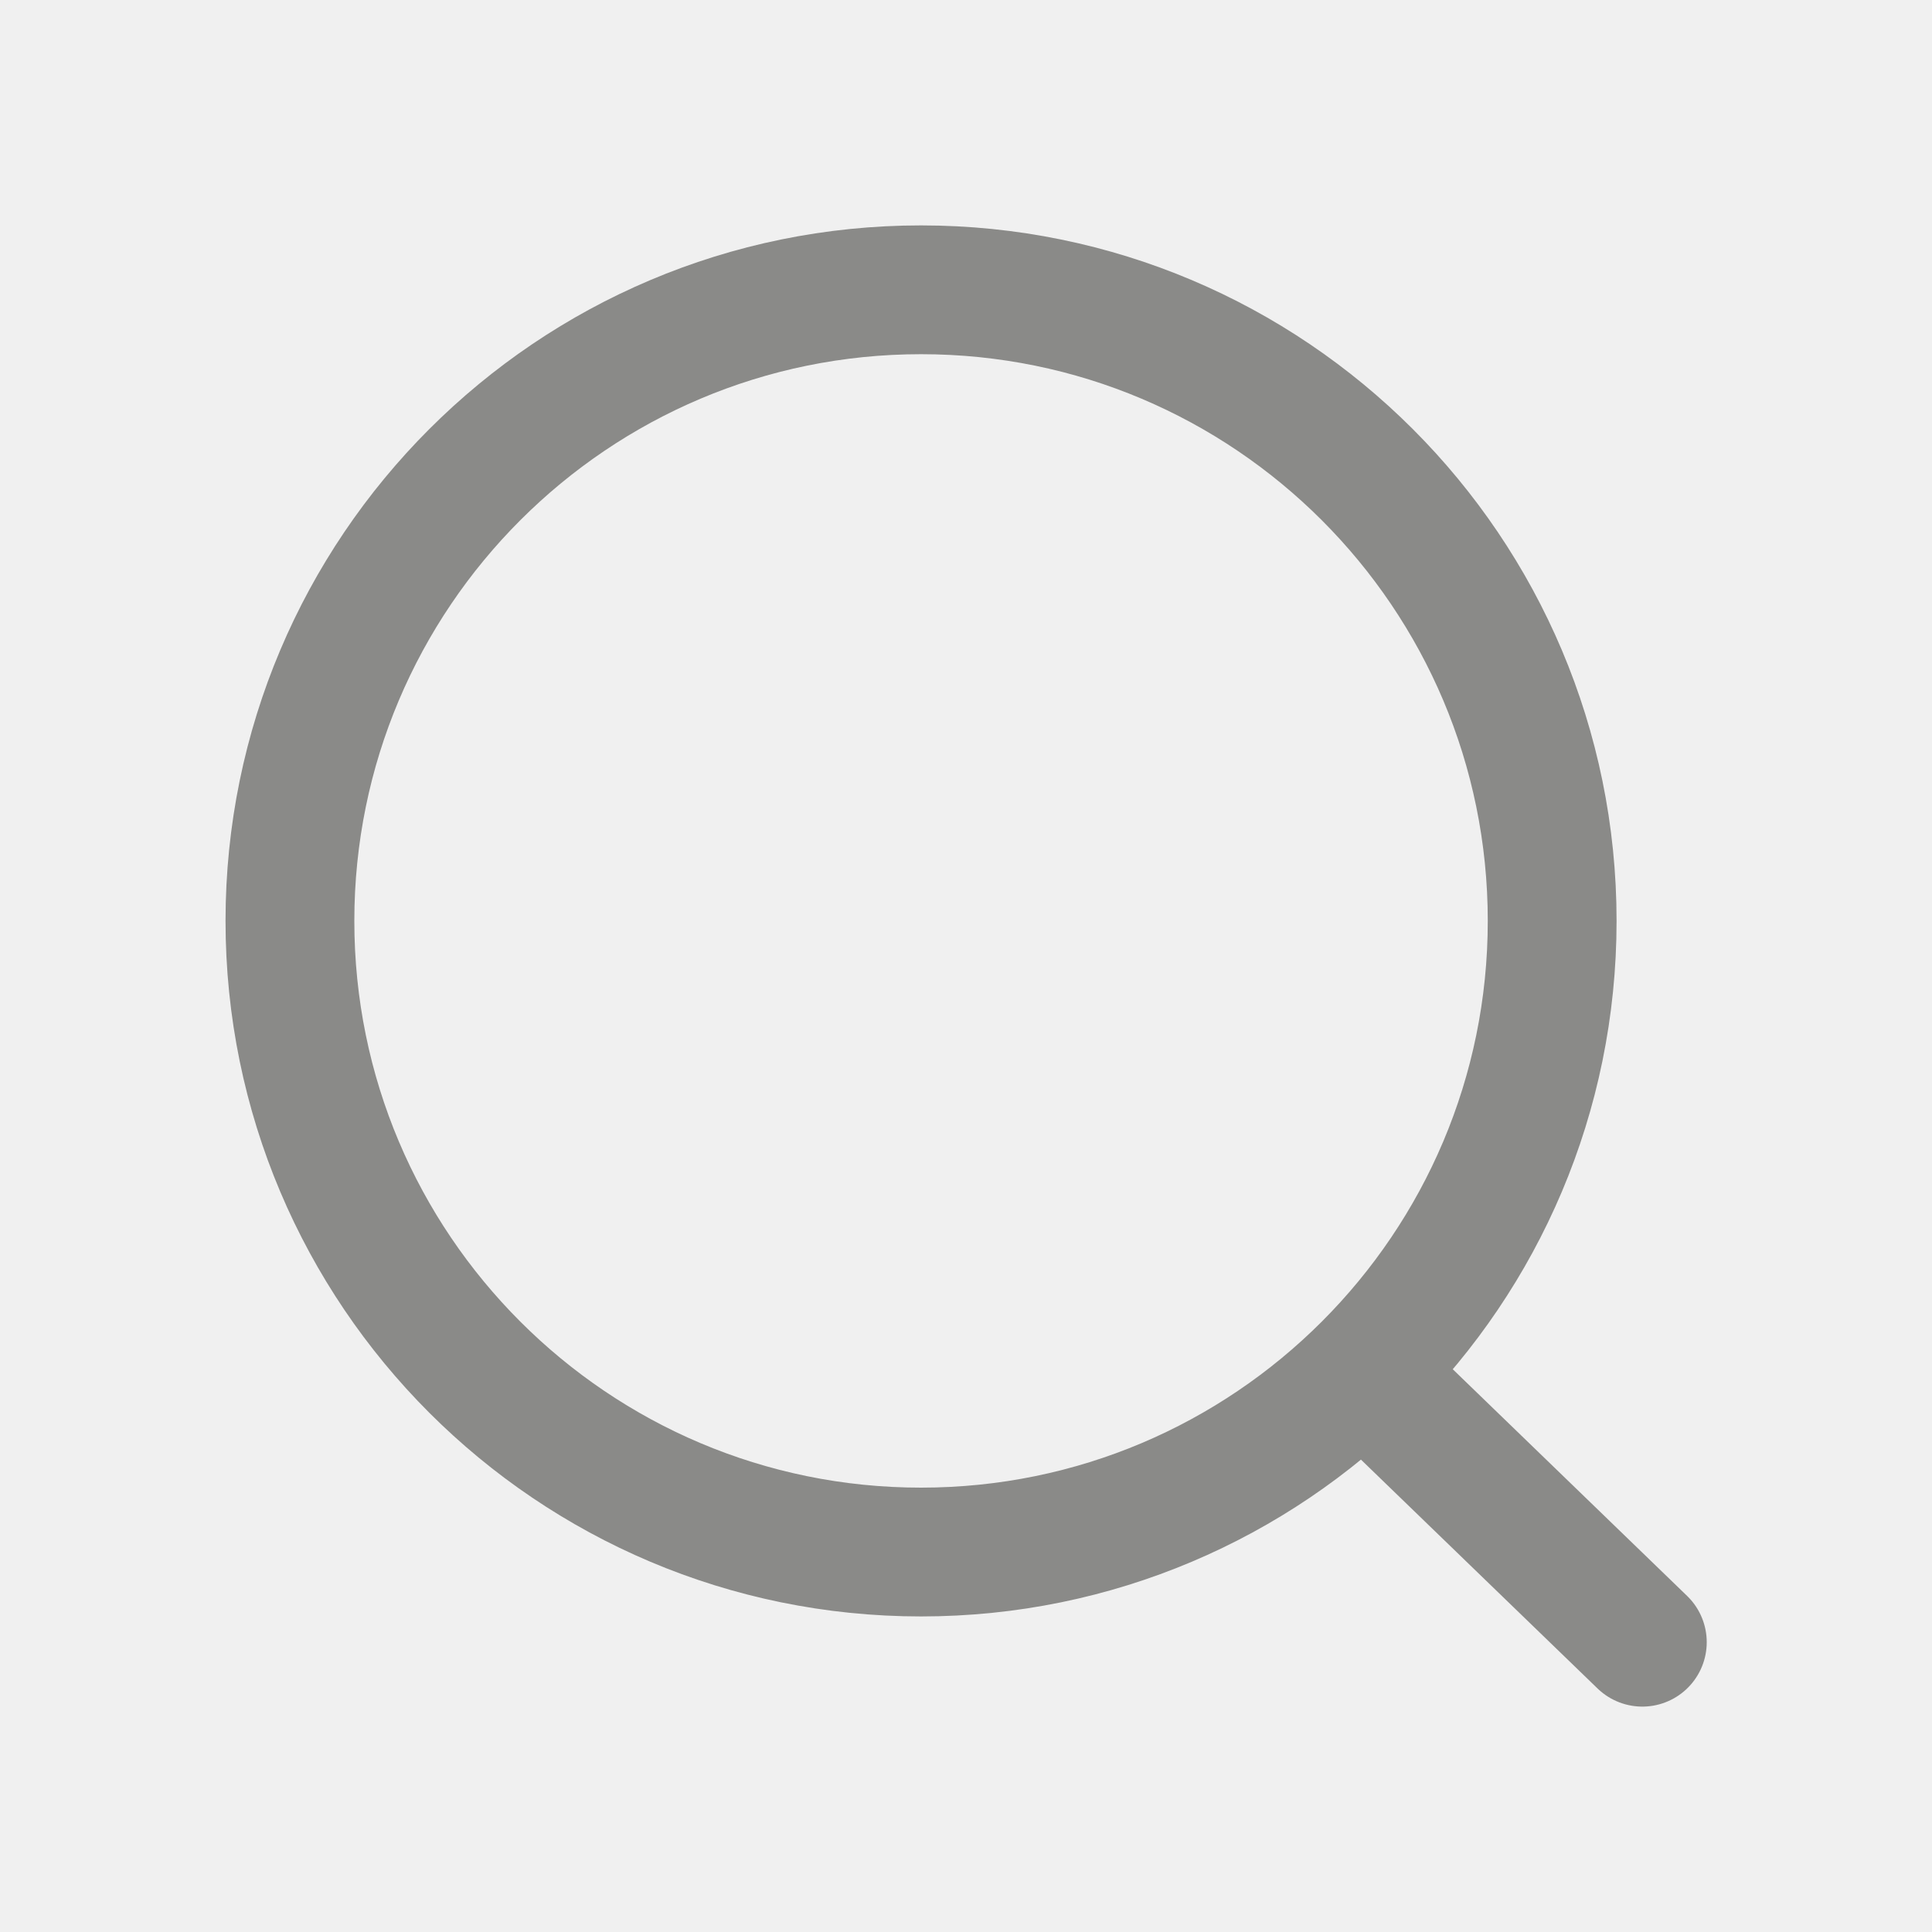
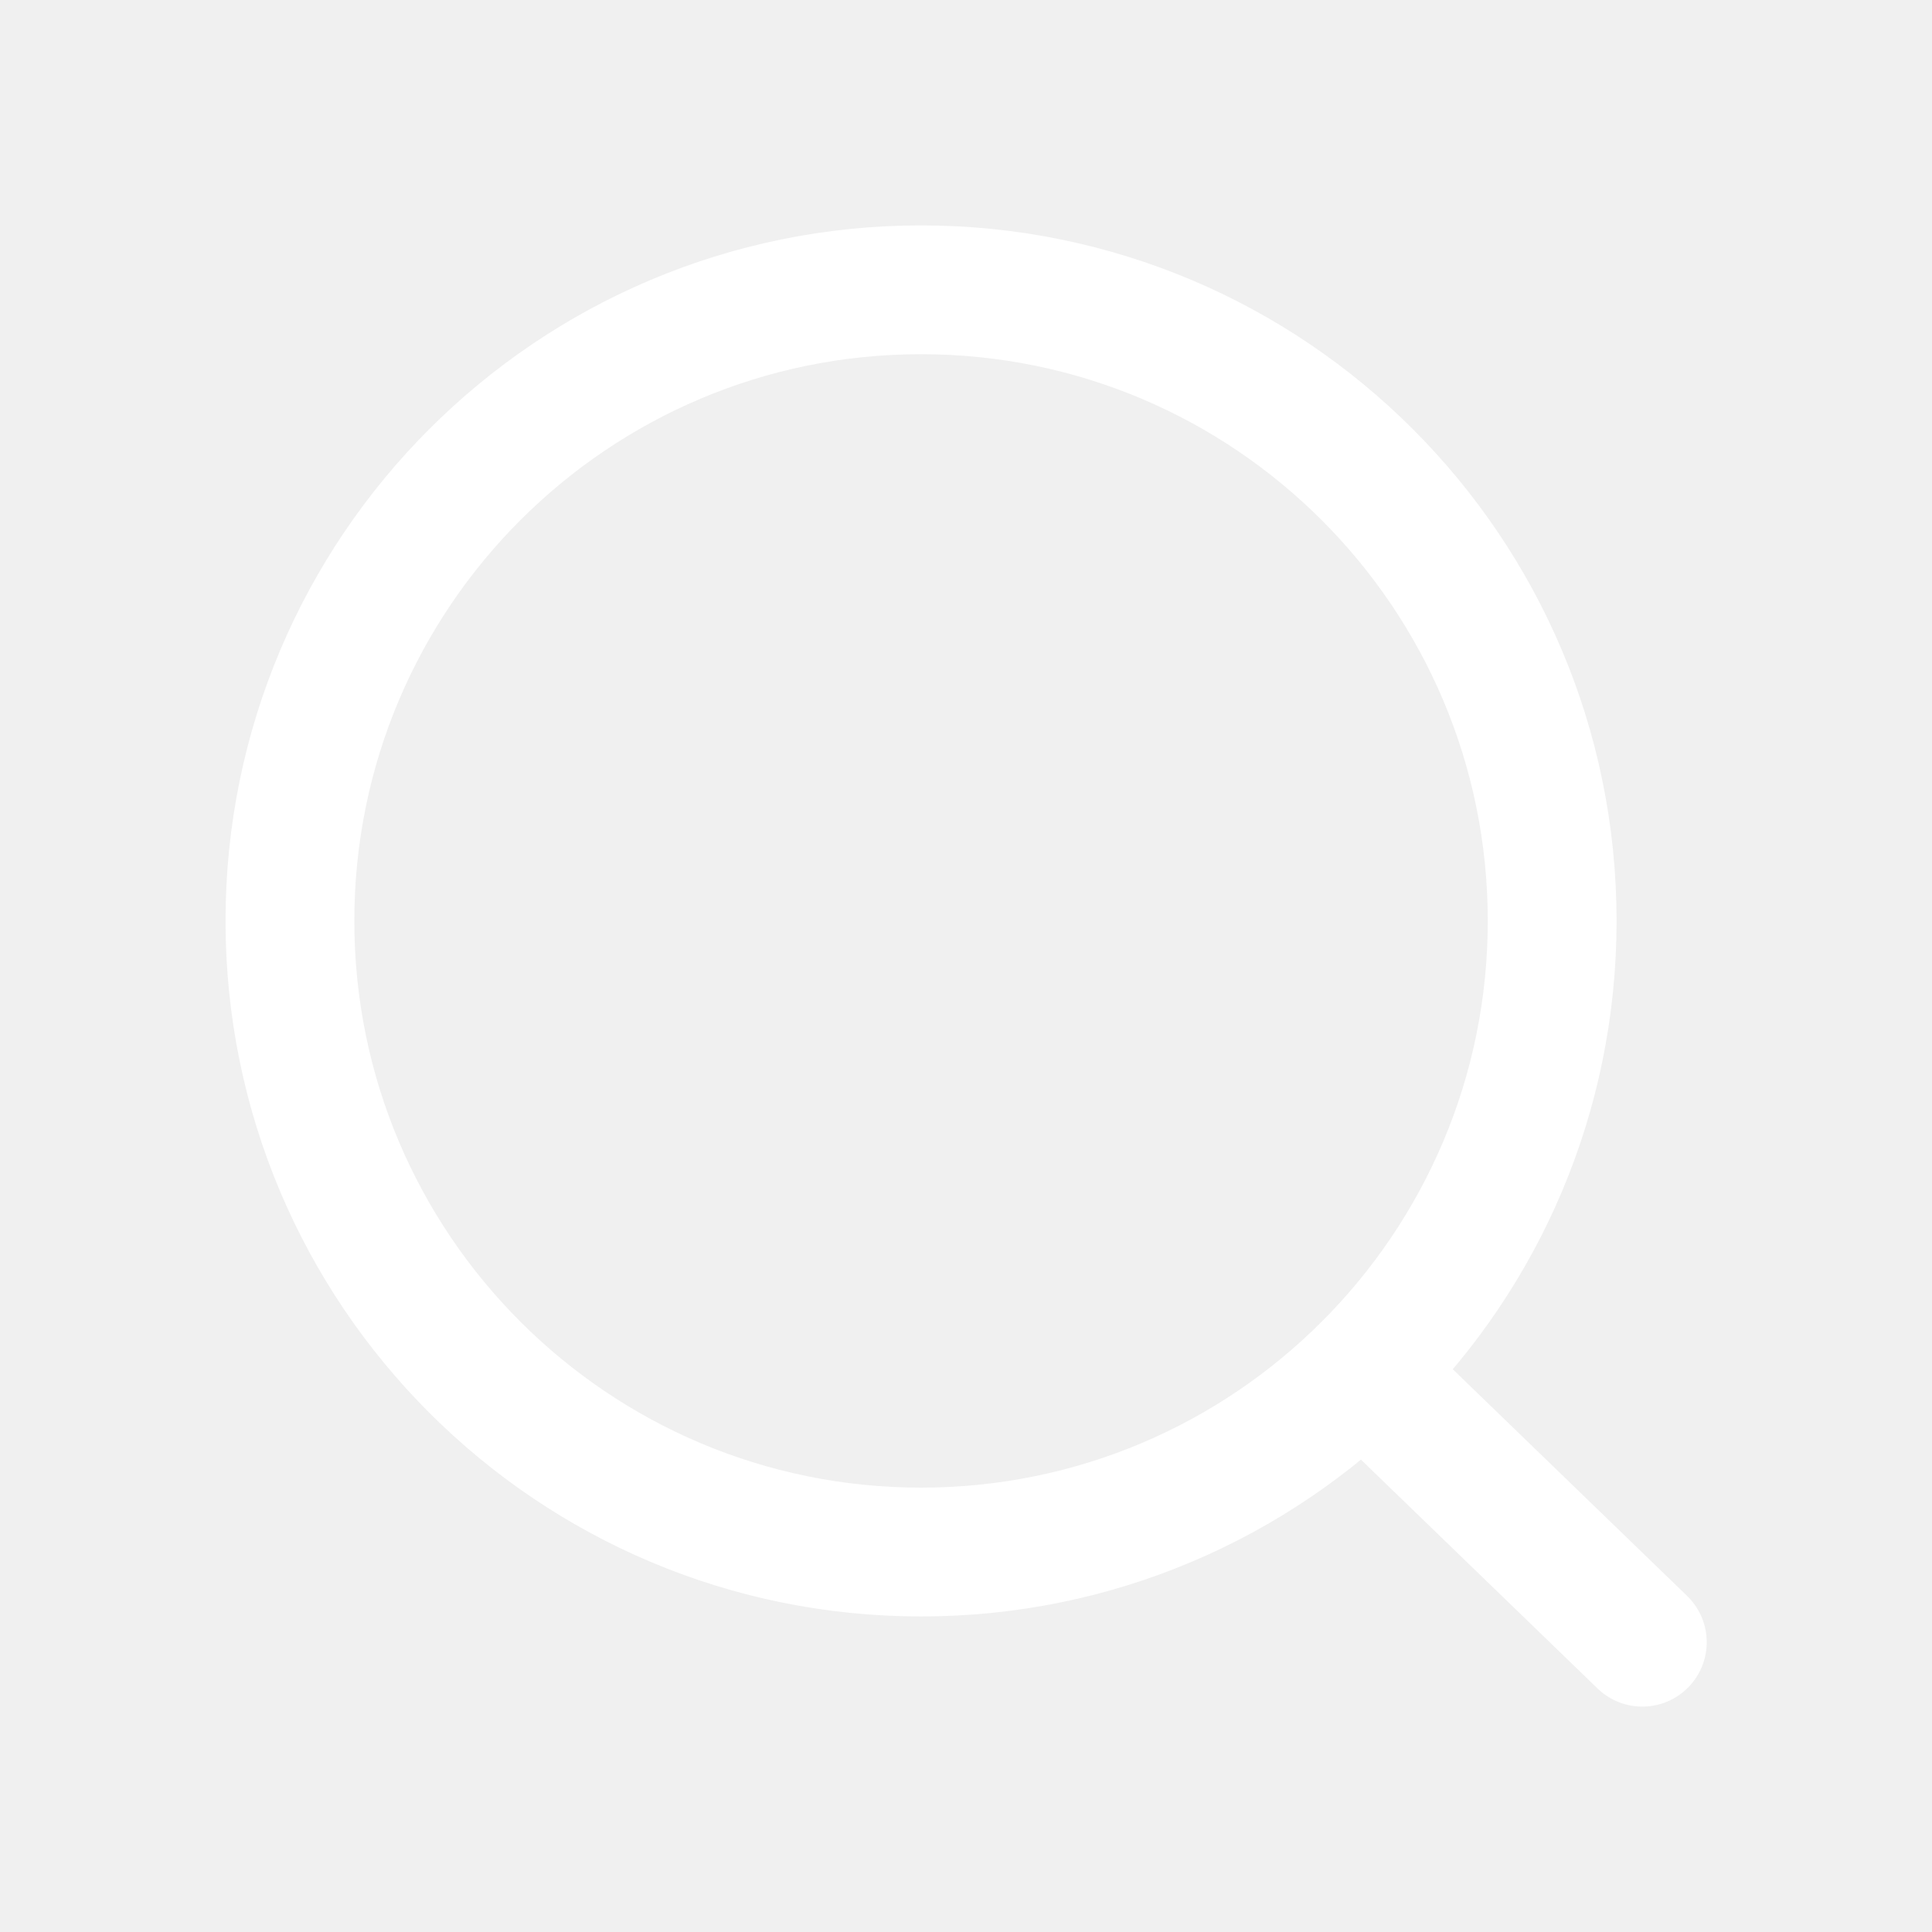
<svg xmlns="http://www.w3.org/2000/svg" width="30" height="30" viewBox="0 0 30 30" fill="none">
-   <path d="M21.16 21.3L25.502 25.5M24.102 14.3C24.102 19.712 19.714 24.1 14.302 24.1C8.89 24.1 4.502 19.712 4.502 14.3C4.502 8.888 8.89 4.5 14.302 4.5C19.714 4.5 24.102 8.888 24.102 14.3Z" stroke="#8A8A88" stroke-width="2" stroke-linecap="round" />
+   <path d="M21.16 21.3L25.502 25.5M24.102 14.3C24.102 19.712 19.714 24.1 14.302 24.1C8.89 24.1 4.502 19.712 4.502 14.3C4.502 8.888 8.89 4.5 14.302 4.5C19.714 4.5 24.102 8.888 24.102 14.3Z" stroke="#ffffff" stroke-width="2" stroke-linecap="round" />
</svg>
